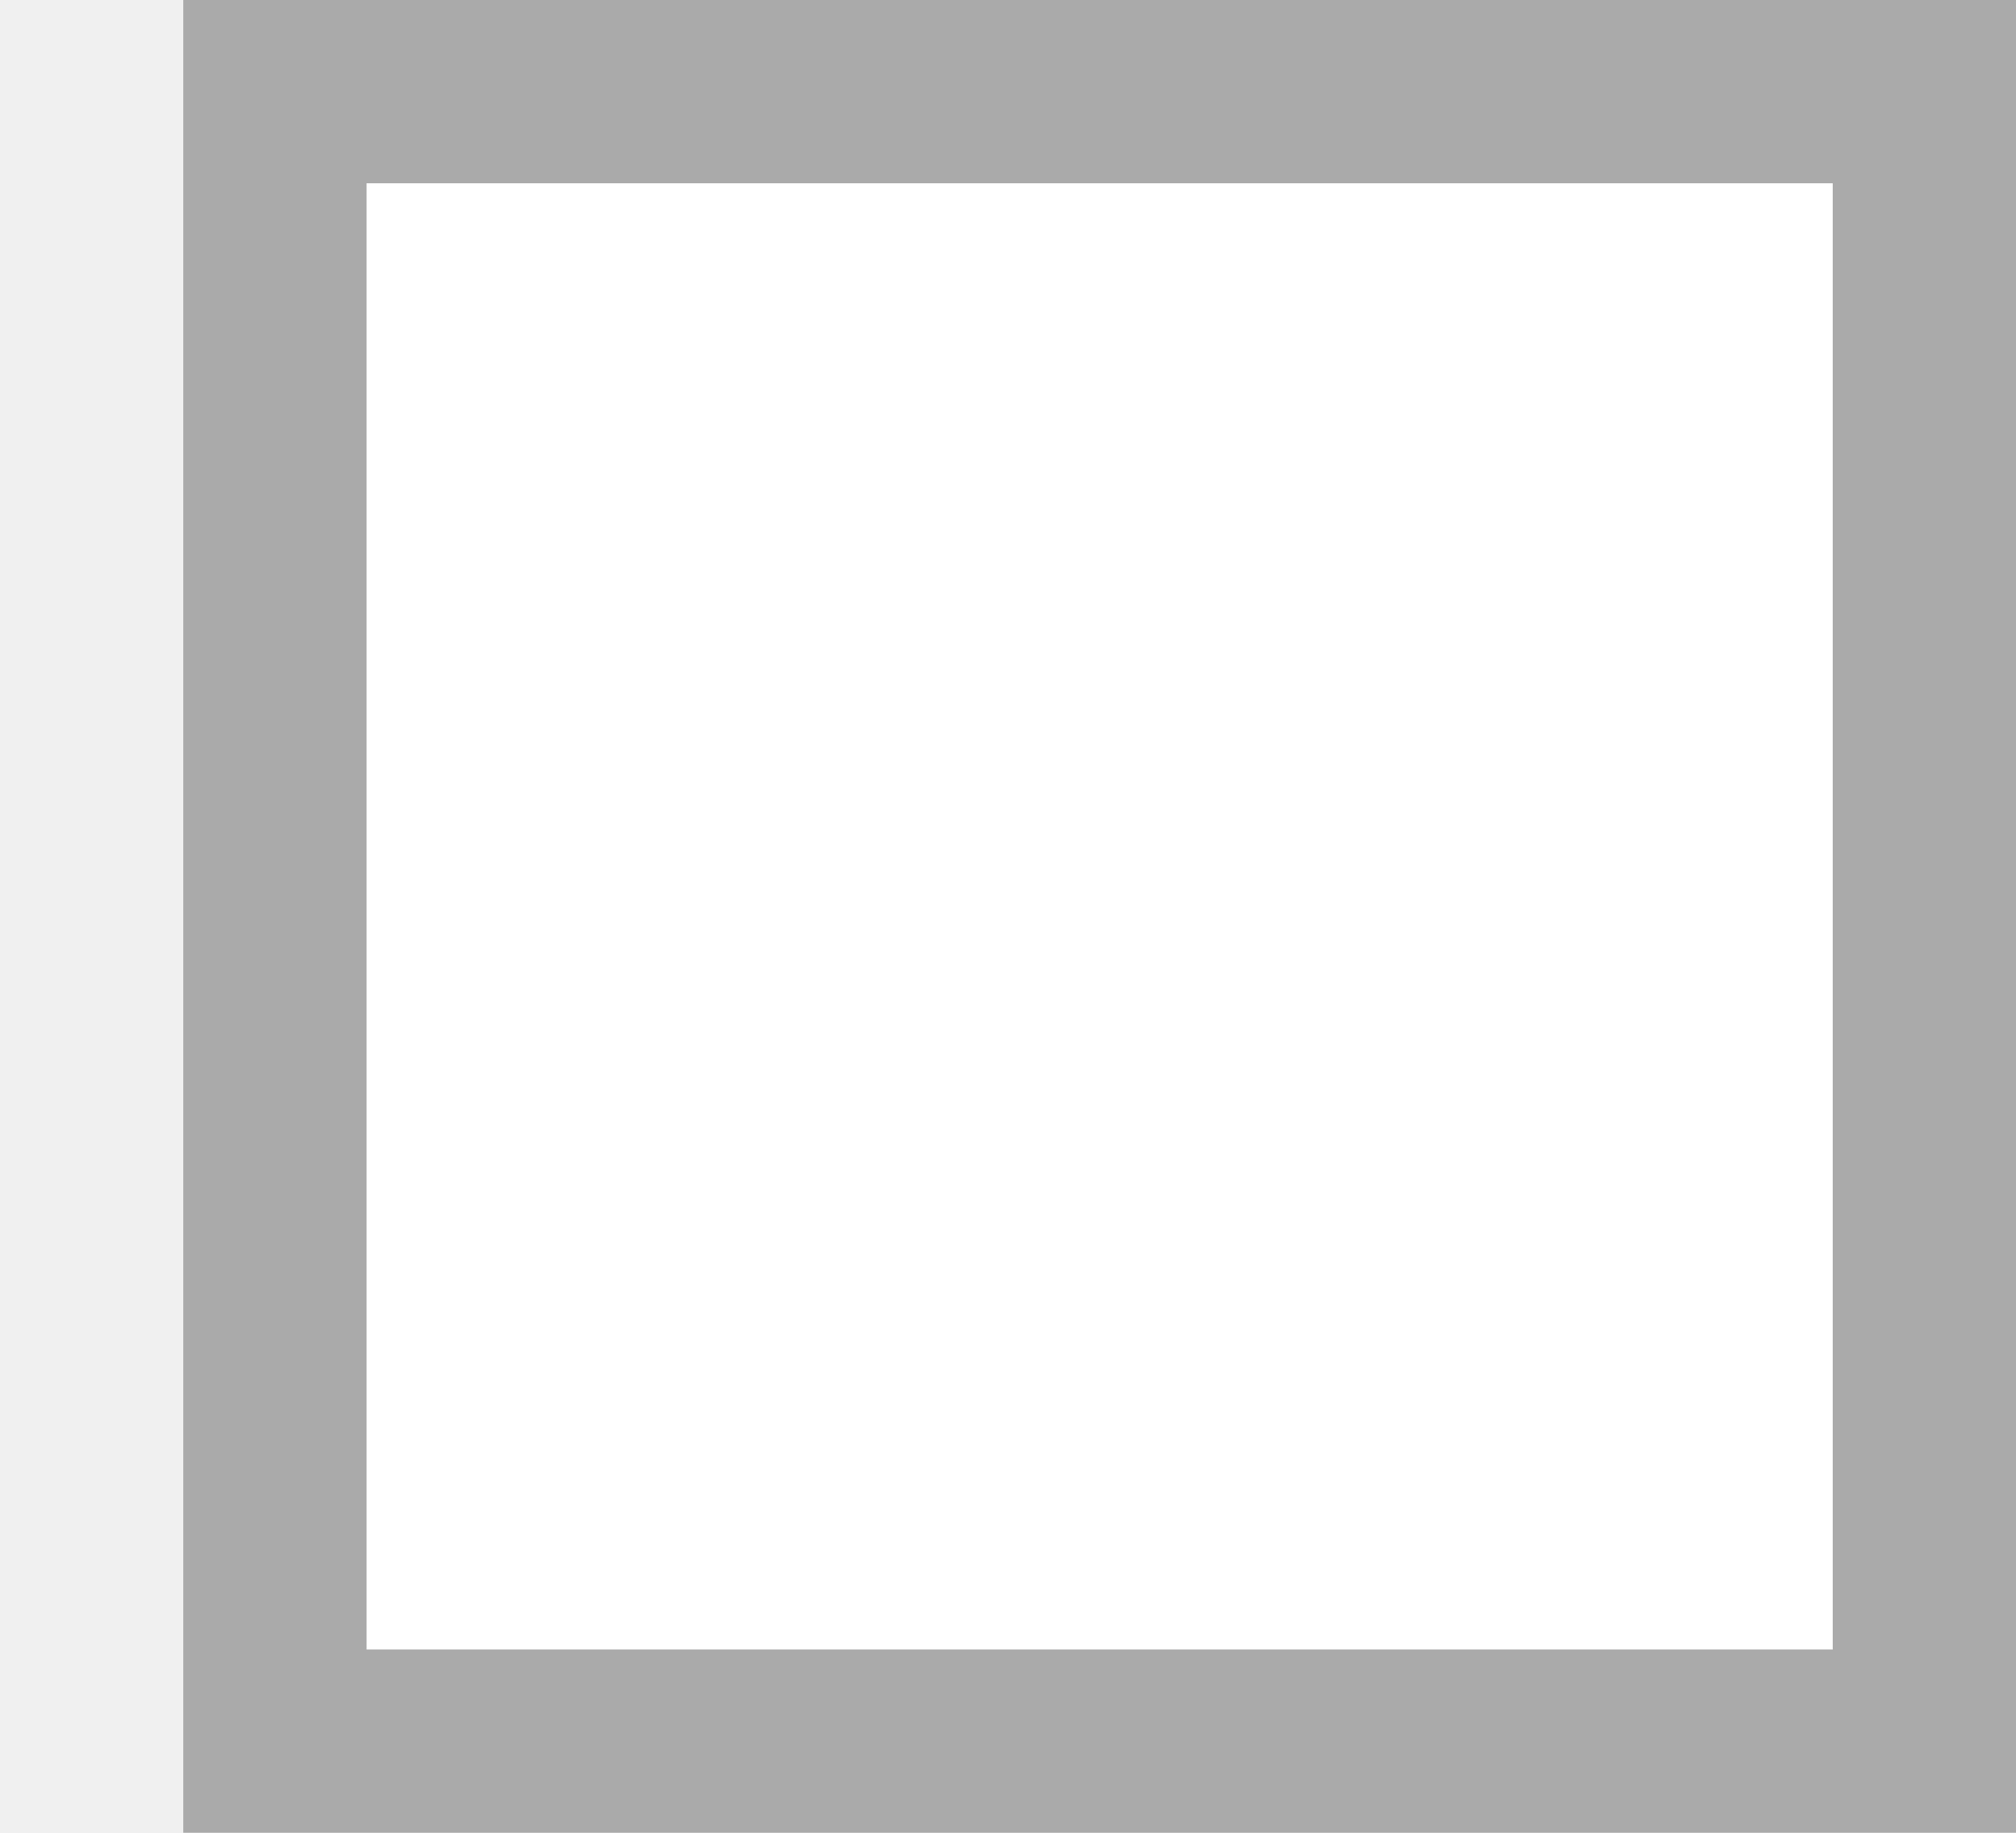
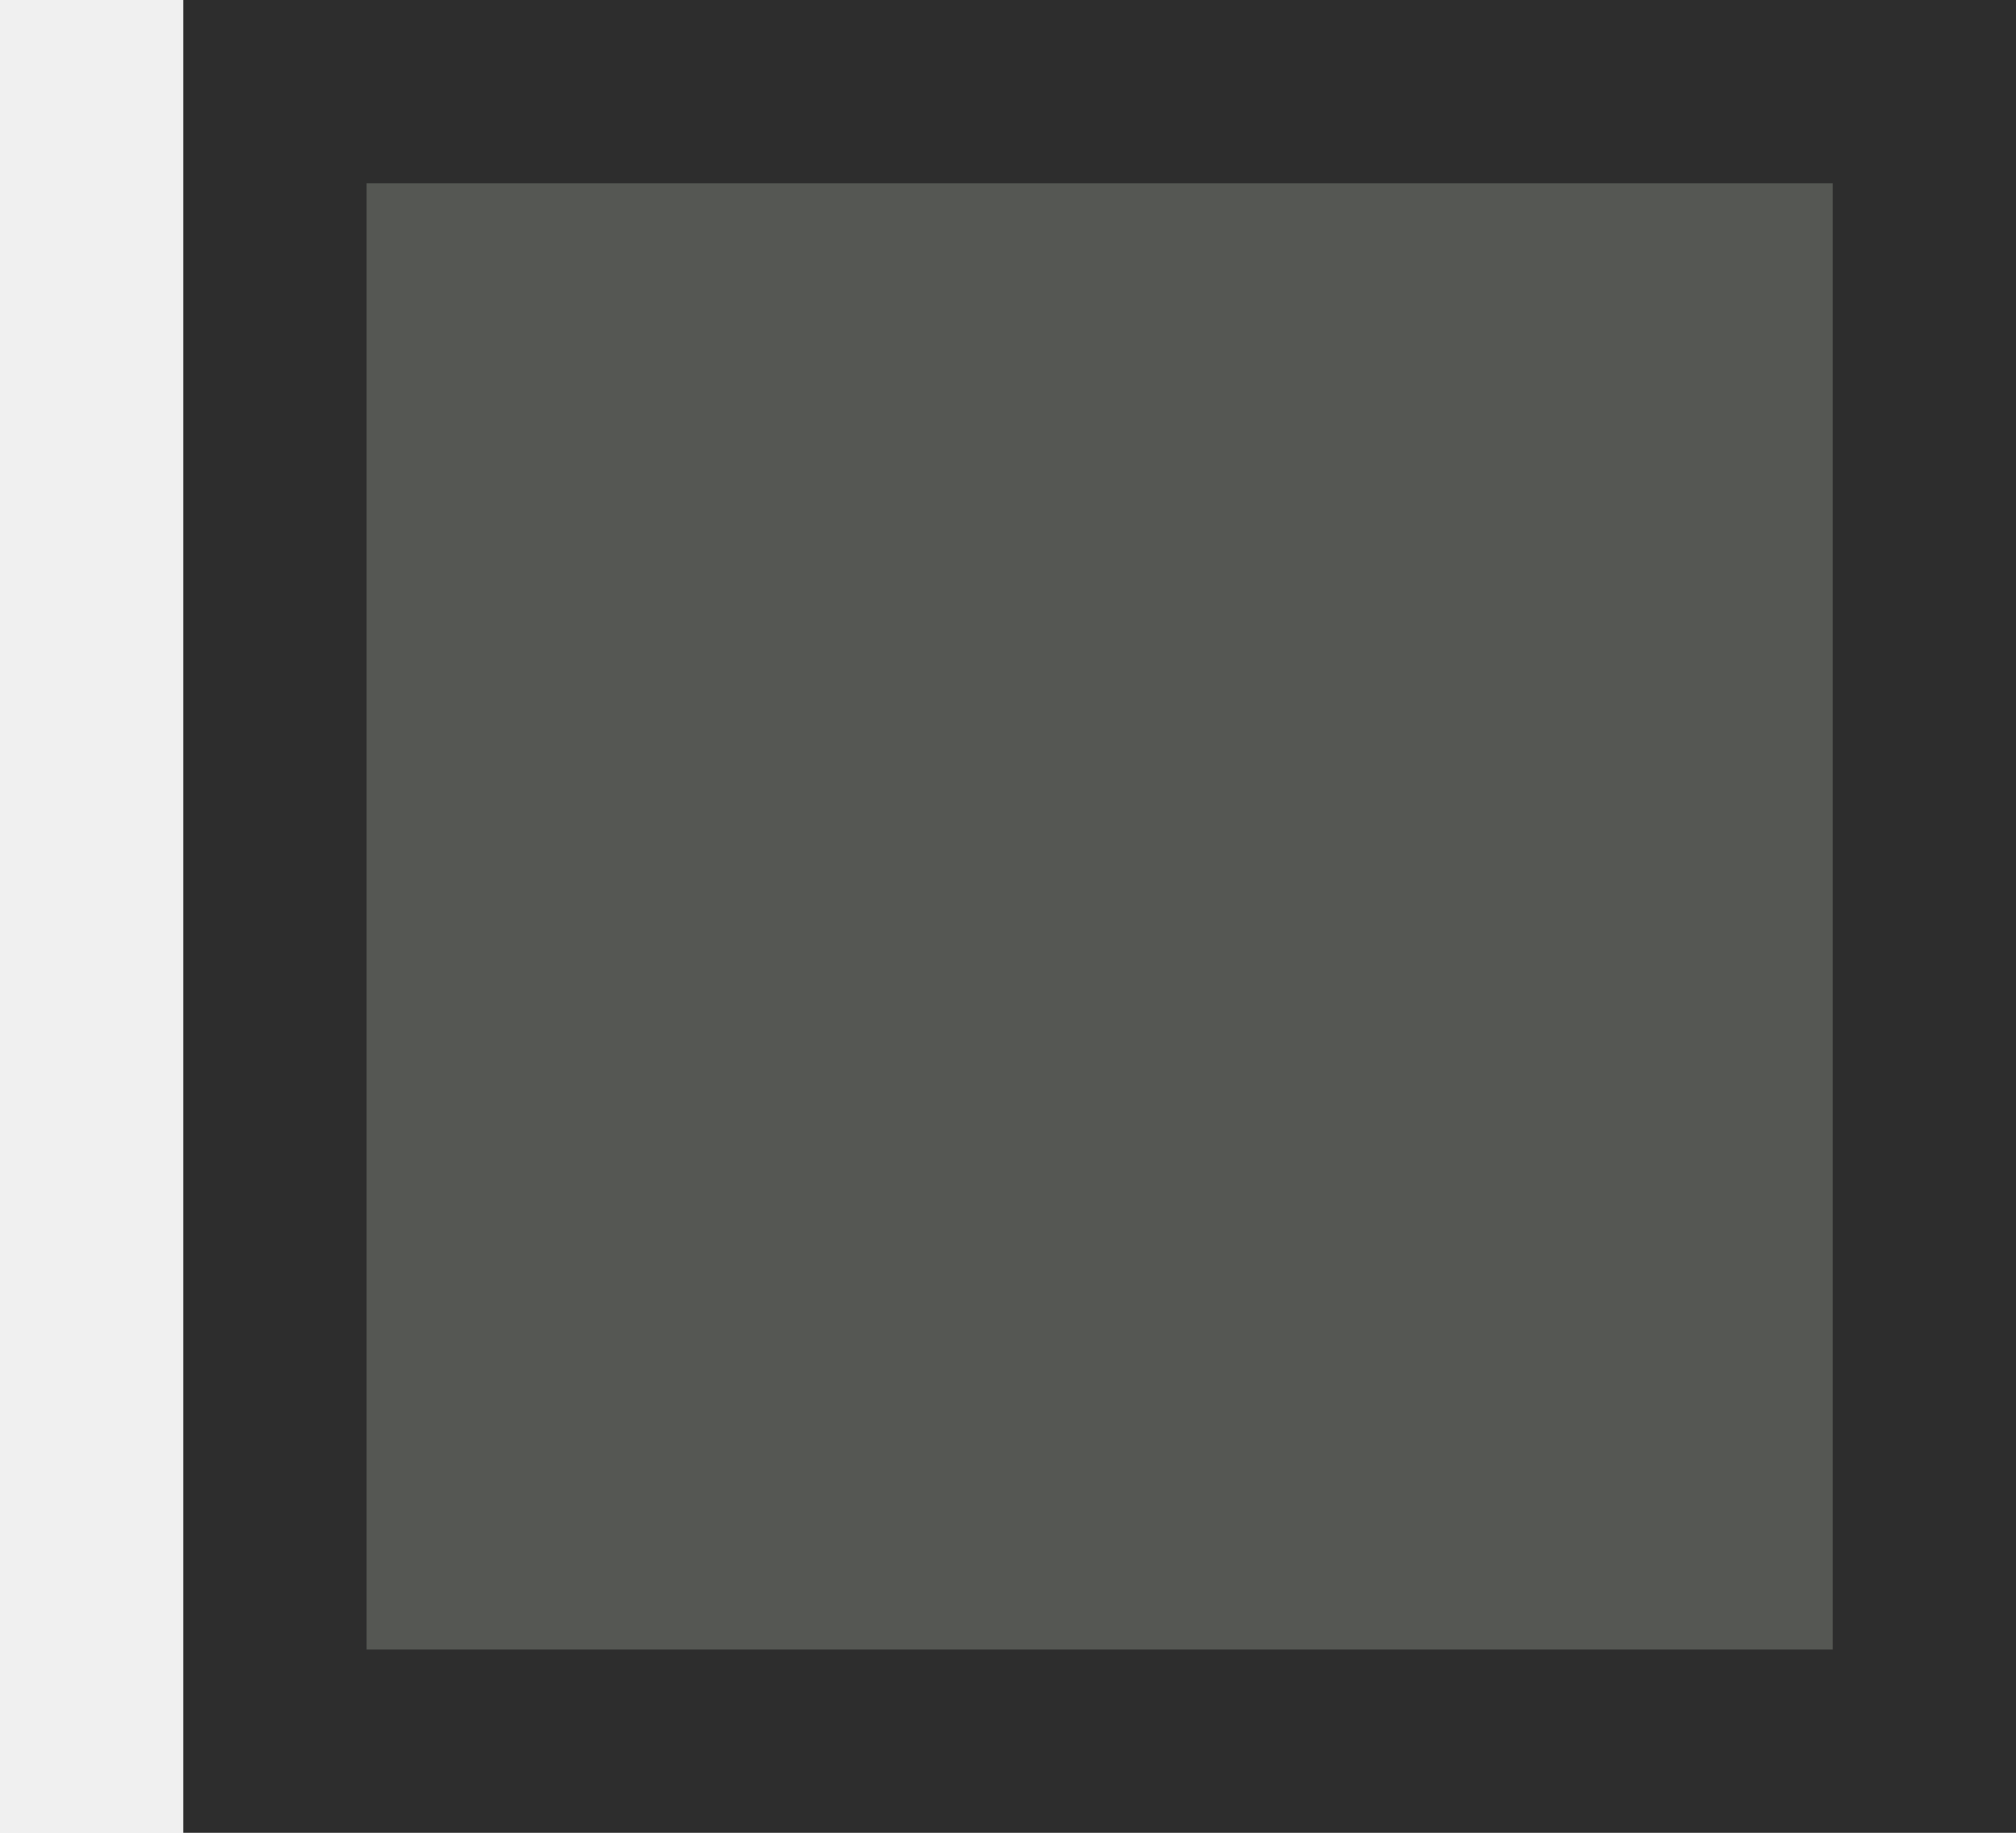
<svg xmlns="http://www.w3.org/2000/svg" width="11" height="10" id="svg3998" version="1.1">
  <defs id="defs4000" />
  <g id="layer1" transform="translate(0,-1042.362)">
-     <rect style="fill:#ffffff;fill-opacity:1;stroke:#aaaaaa;stroke-width:1;stroke-linecap:square;stroke-linejoin:miter;stroke-miterlimit:4;stroke-opacity:1;stroke-dasharray:none" id="rect4008" width="9" height="9" x="1.5" y="1042.862" rx="0" ry="0" />
+     <rect style="fill:#555753;fill-opacity:1;stroke:#2d2d2d;stroke-width:1;stroke-linecap:square;stroke-linejoin:miter;stroke-miterlimit:4;stroke-opacity:1;stroke-dasharray:none" id="rect4008" width="9" height="9" x="1.5" y="1042.862" rx="0" ry="0" />
  </g>
</svg>
